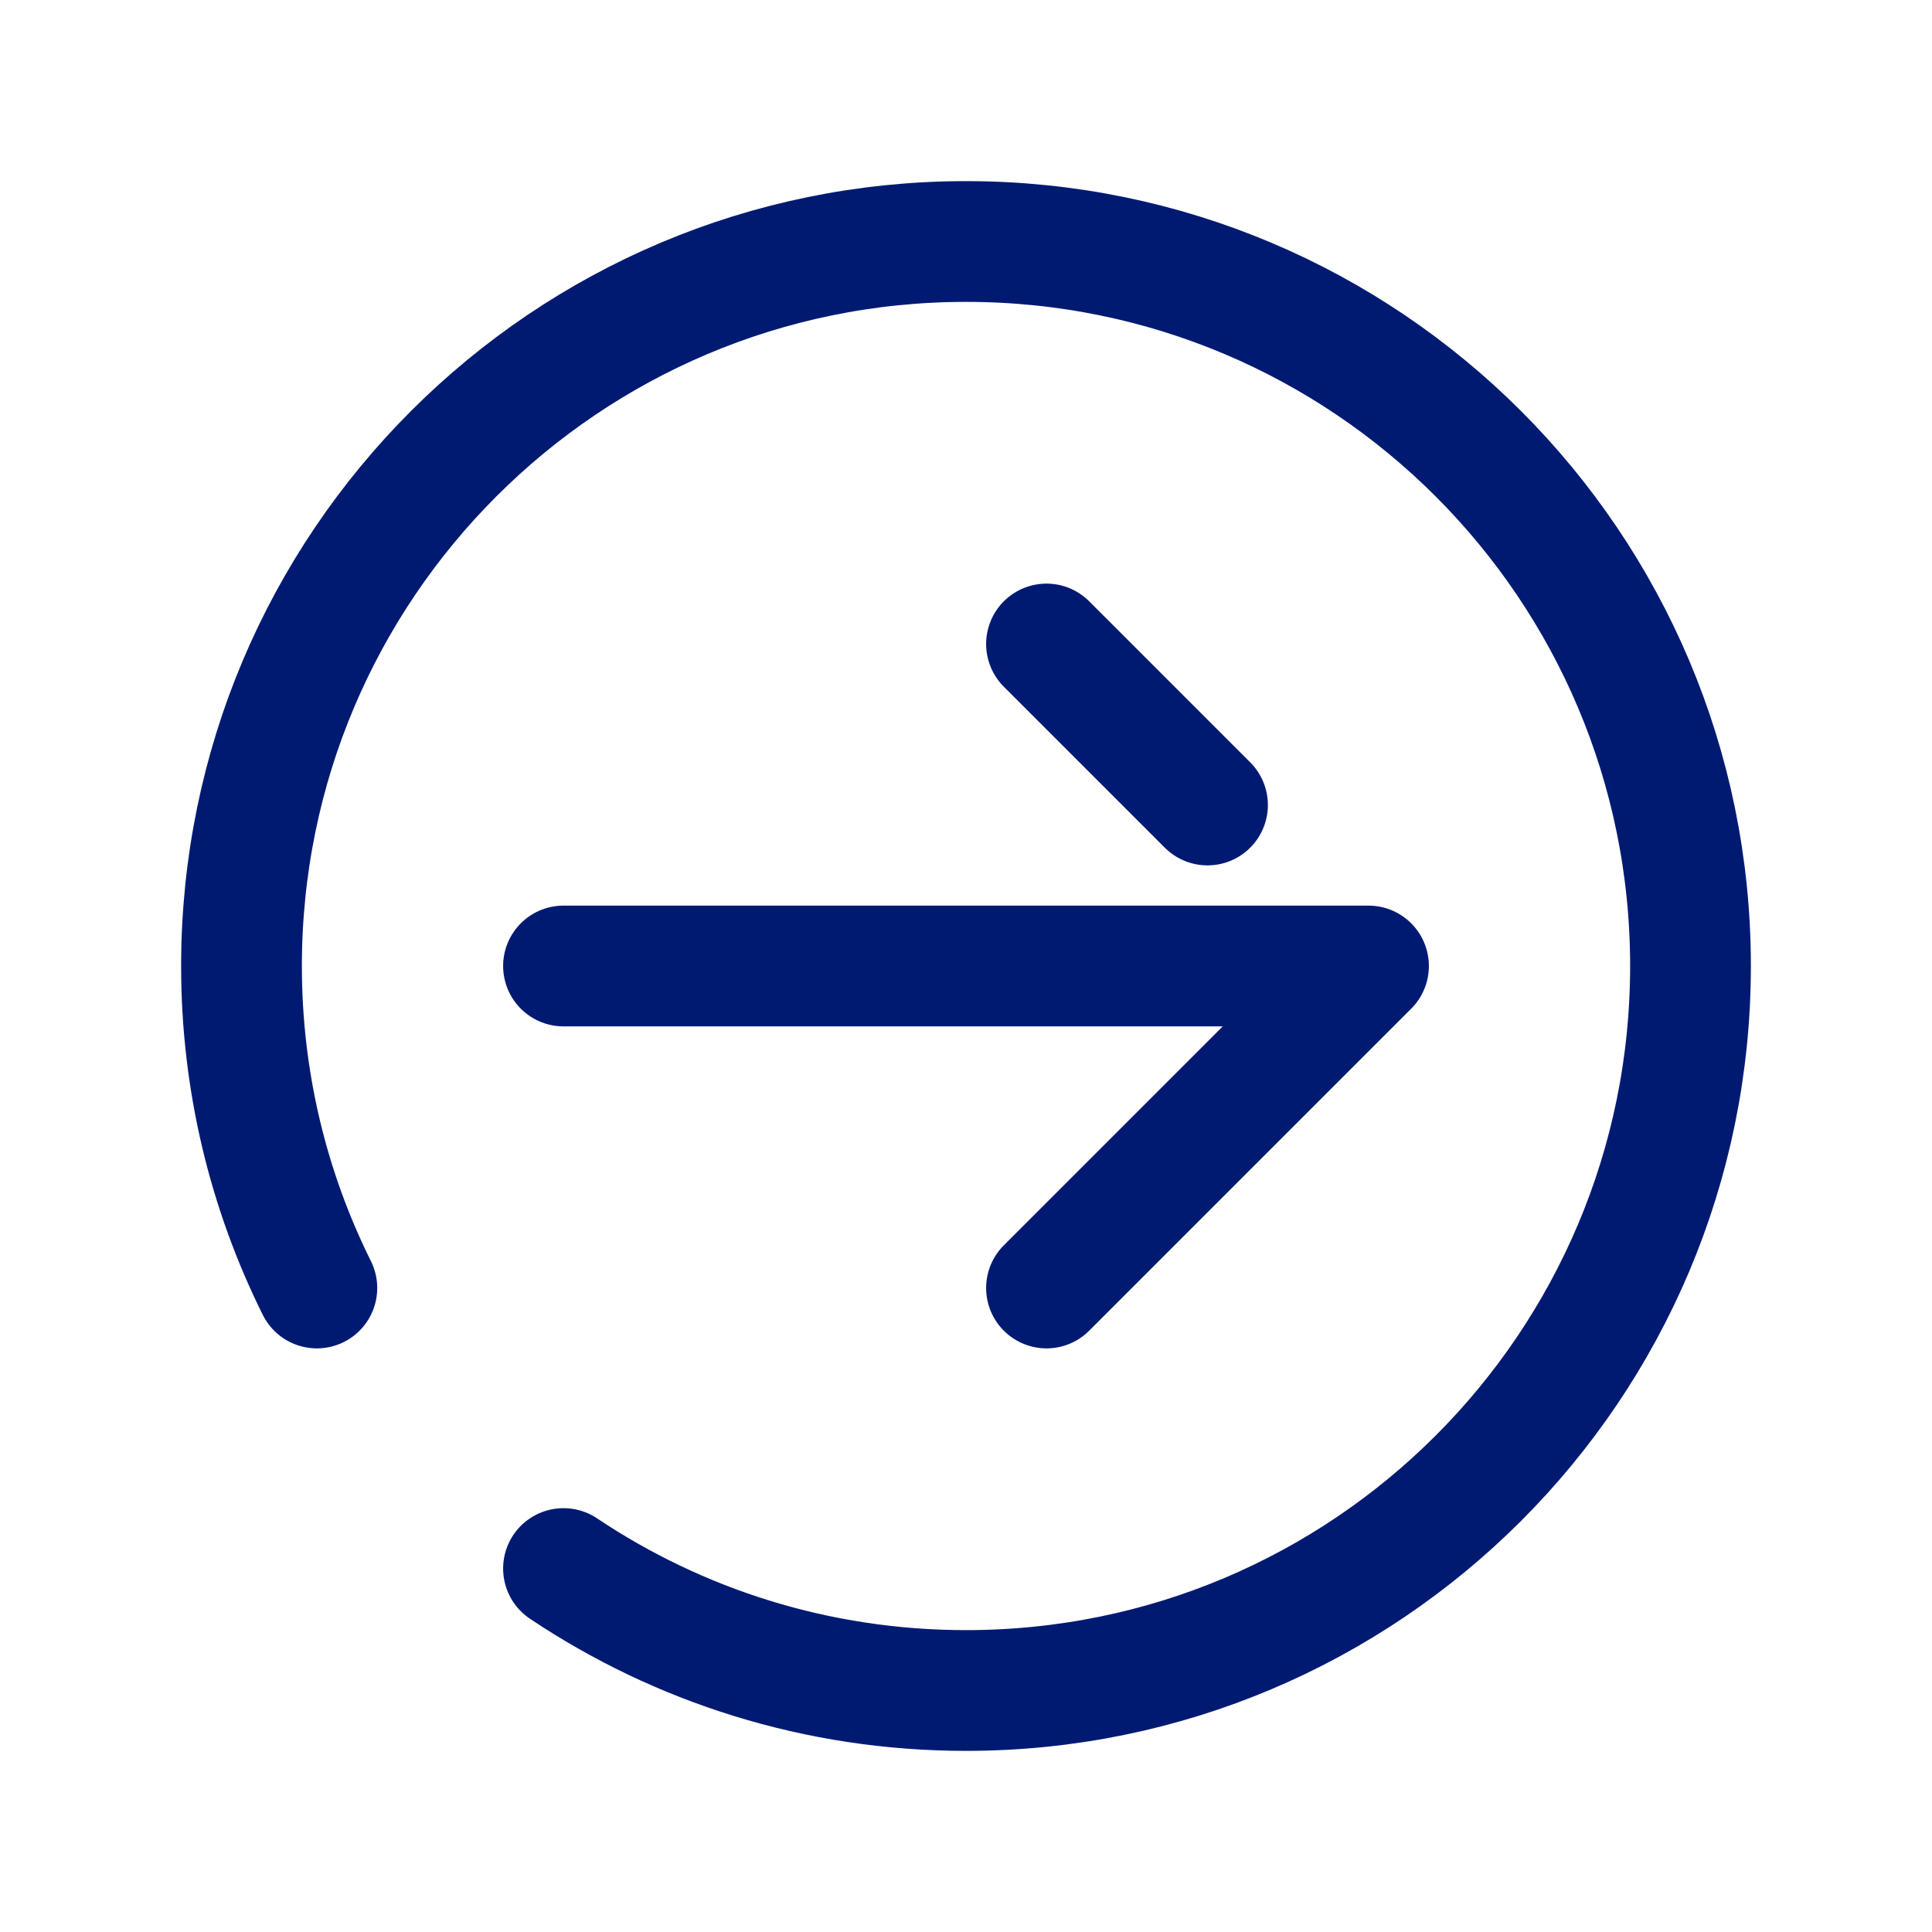
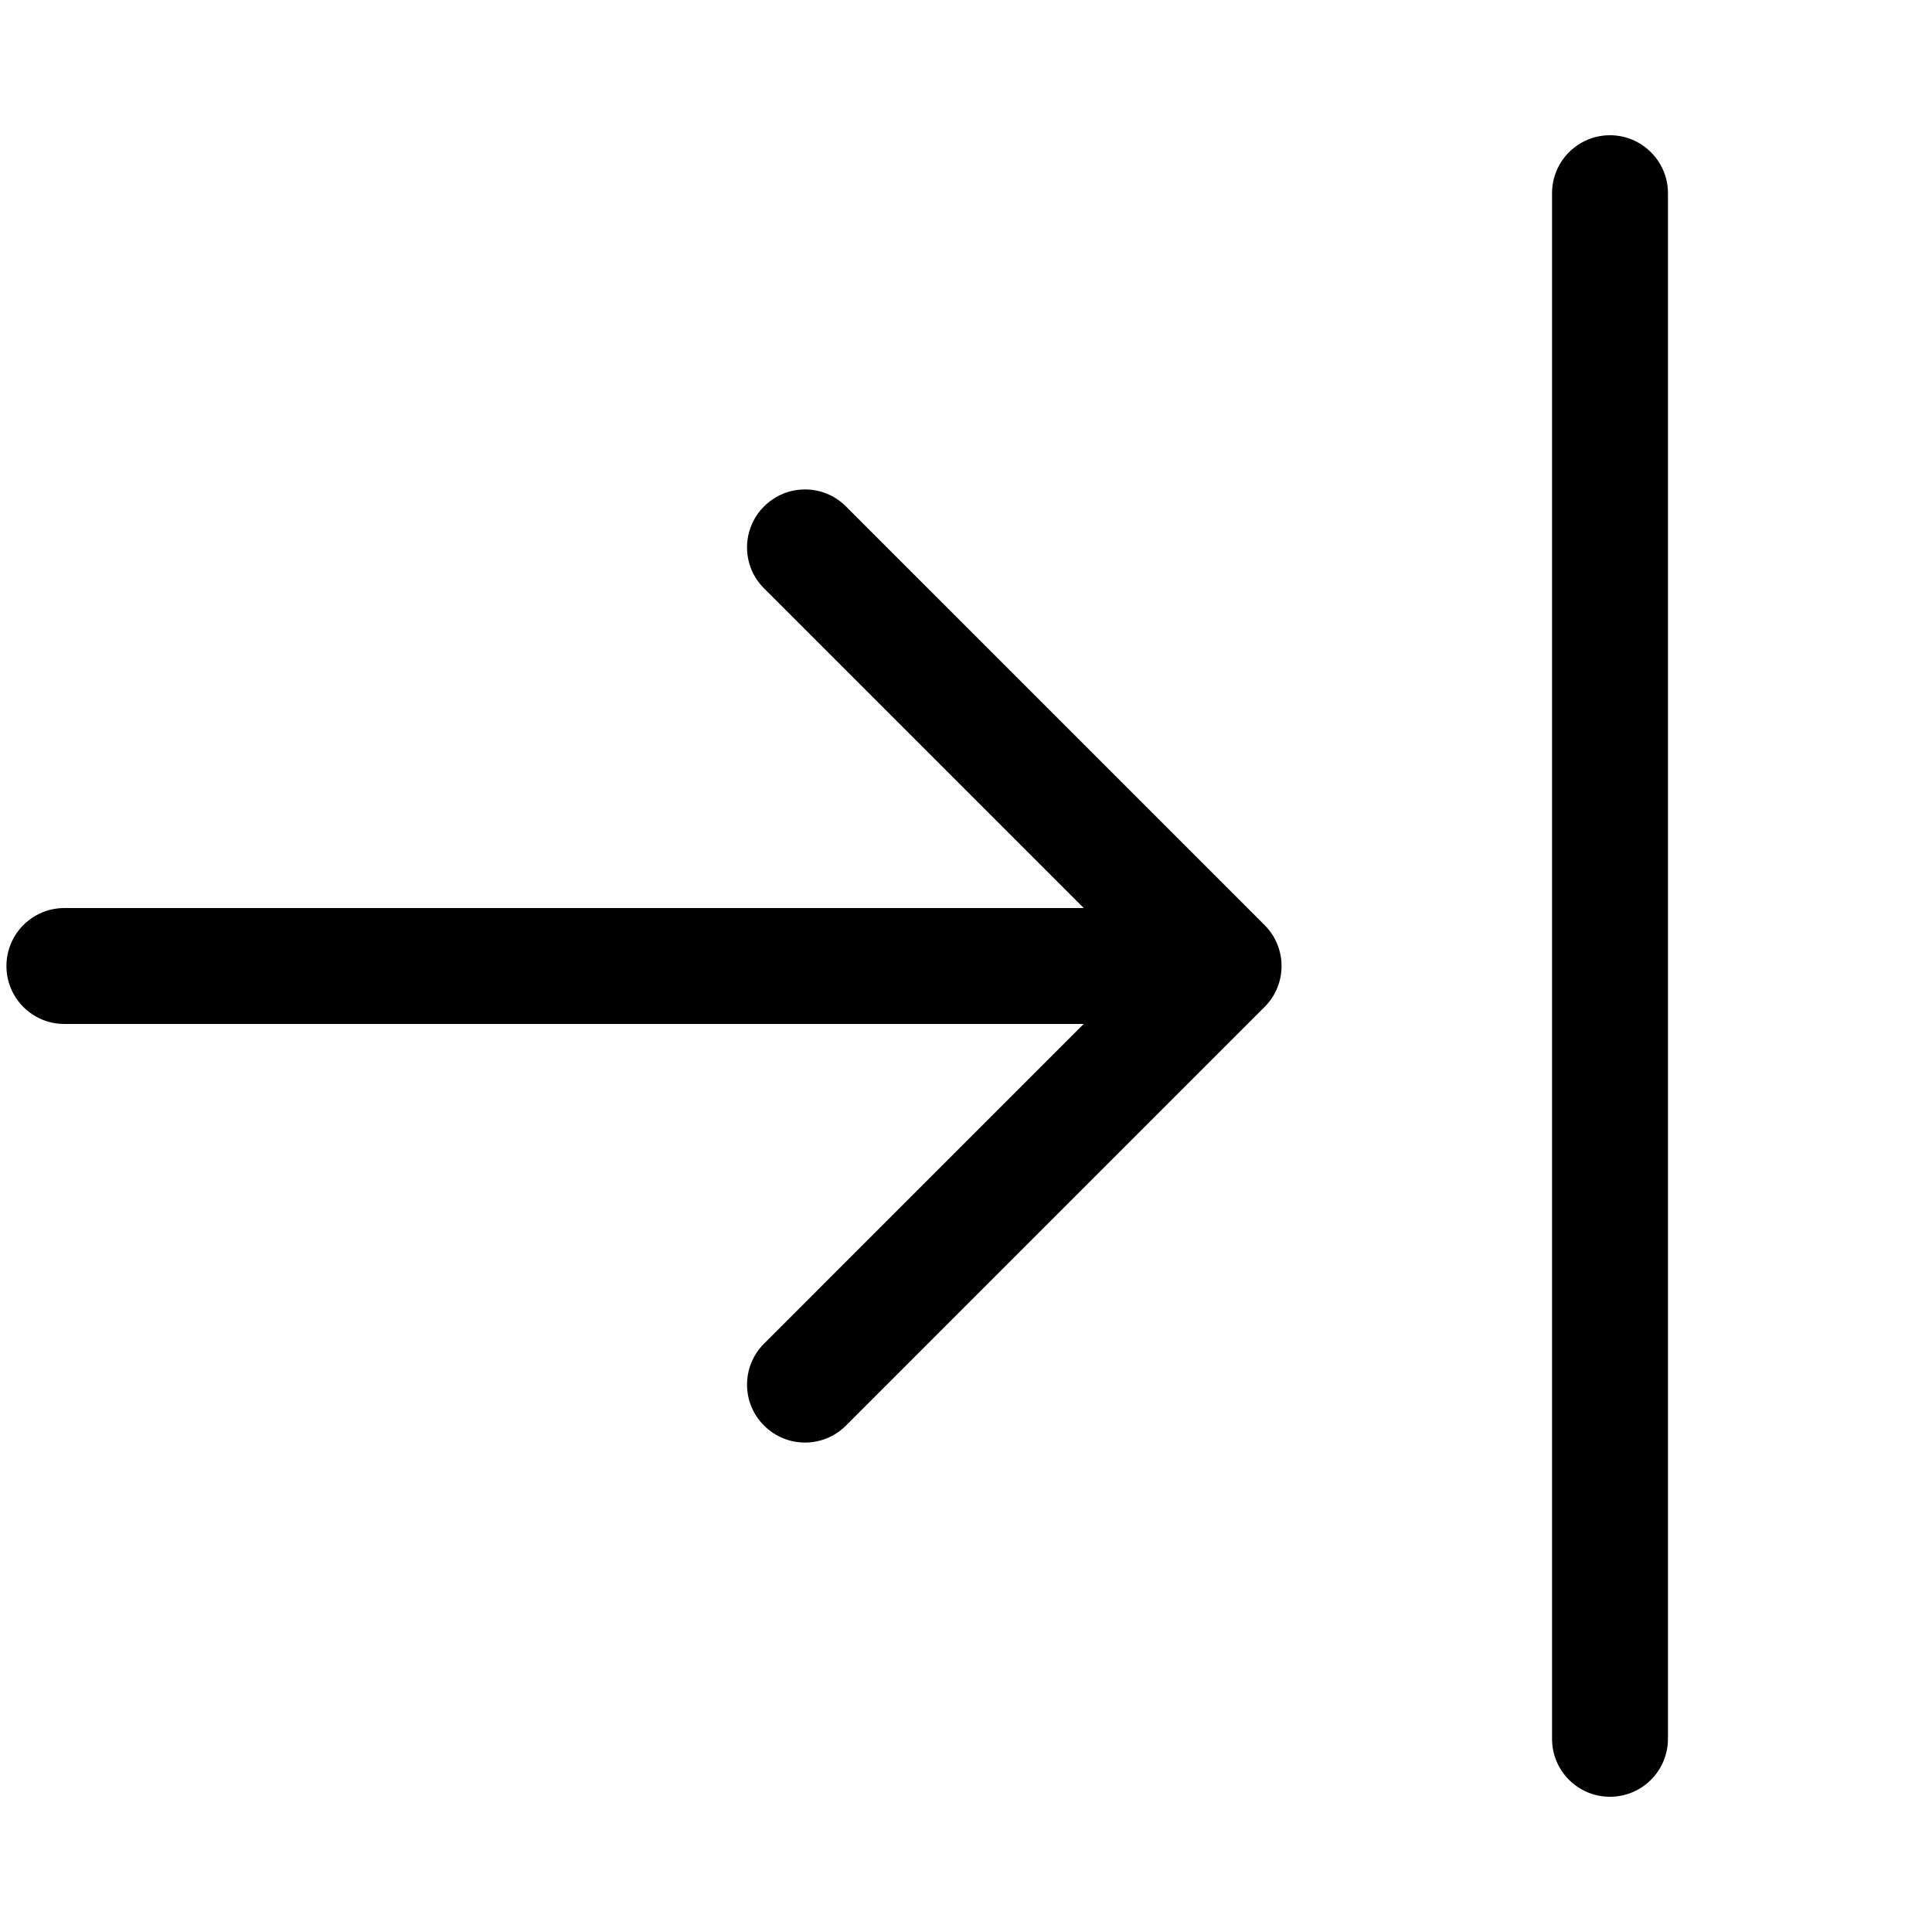
- <svg xmlns="http://www.w3.org/2000/svg" width="24px" height="24px" viewBox="0 0 24 24" fill="none">
-   <path d="M7 12L17 12L13 16M13 8L15 10M3.936 16C3.337 14.795 3 13.437 3 12C3 7.029 7.029 3 12 3C16.971 3 21 7.029 21 12C21 16.971 16.971 21 12 21C10.15 21 8.43 20.442 7 19.485" stroke="#001A72" stroke-width="1.5" stroke-linecap="round" stroke-linejoin="round" />
+ <svg xmlns="http://www.w3.org/2000/svg" width="15px" height="15px" viewBox="0 0 15 15" fill="none">
+   <path fill-rule="evenodd" clip-rule="evenodd" d="M12.95 1.5C12.95 1.252 12.748 1.05 12.5 1.05C12.251 1.05 12.05 1.252 12.05 1.5L12.05 13.5C12.05 13.749 12.251 13.95 12.5 13.95C12.748 13.95 12.95 13.749 12.95 13.5L12.95 1.5ZM6.568 3.932C6.393 3.756 6.108 3.756 5.932 3.932C5.756 4.108 5.756 4.393 5.932 4.568L8.414 7.05L0.5 7.05C0.251 7.05 0.05 7.252 0.05 7.5C0.05 7.749 0.251 7.95 0.5 7.95L8.414 7.95L5.932 10.432C5.756 10.608 5.756 10.893 5.932 11.068C6.108 11.244 6.393 11.244 6.568 11.068L9.818 7.818C9.994 7.643 9.994 7.358 9.818 7.182L6.568 3.932Z" fill="currentColor" />
</svg>
